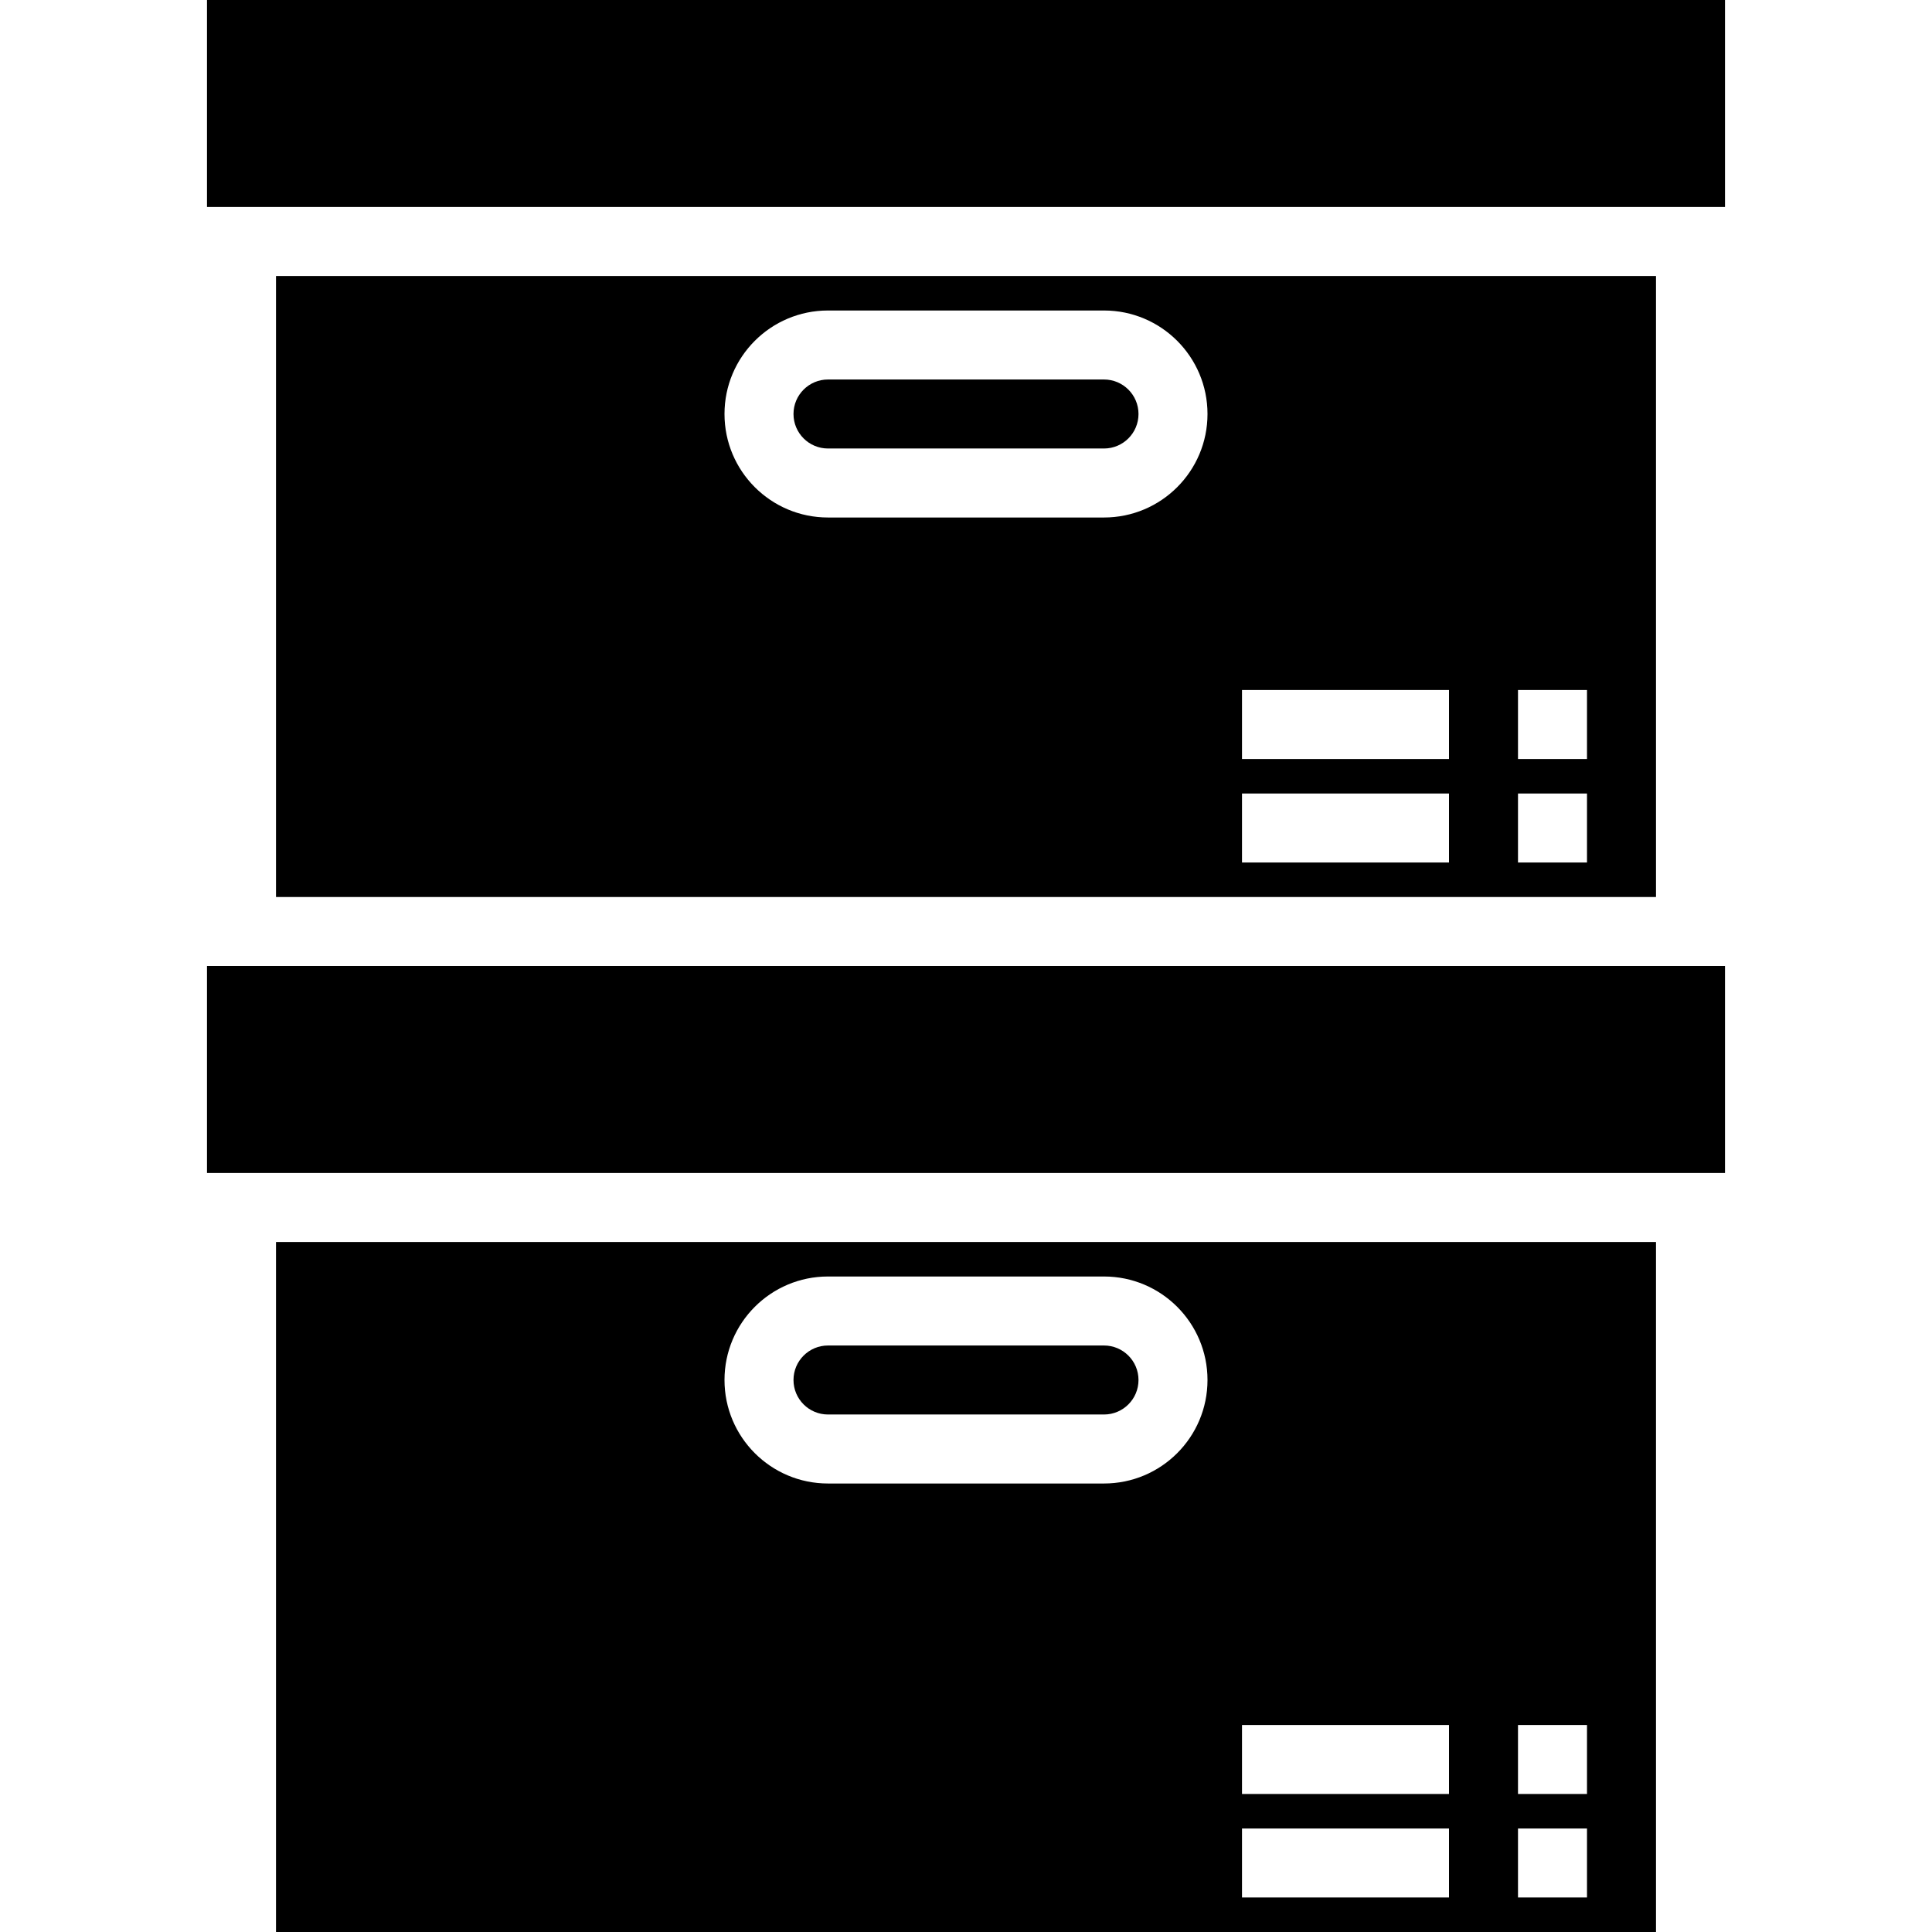
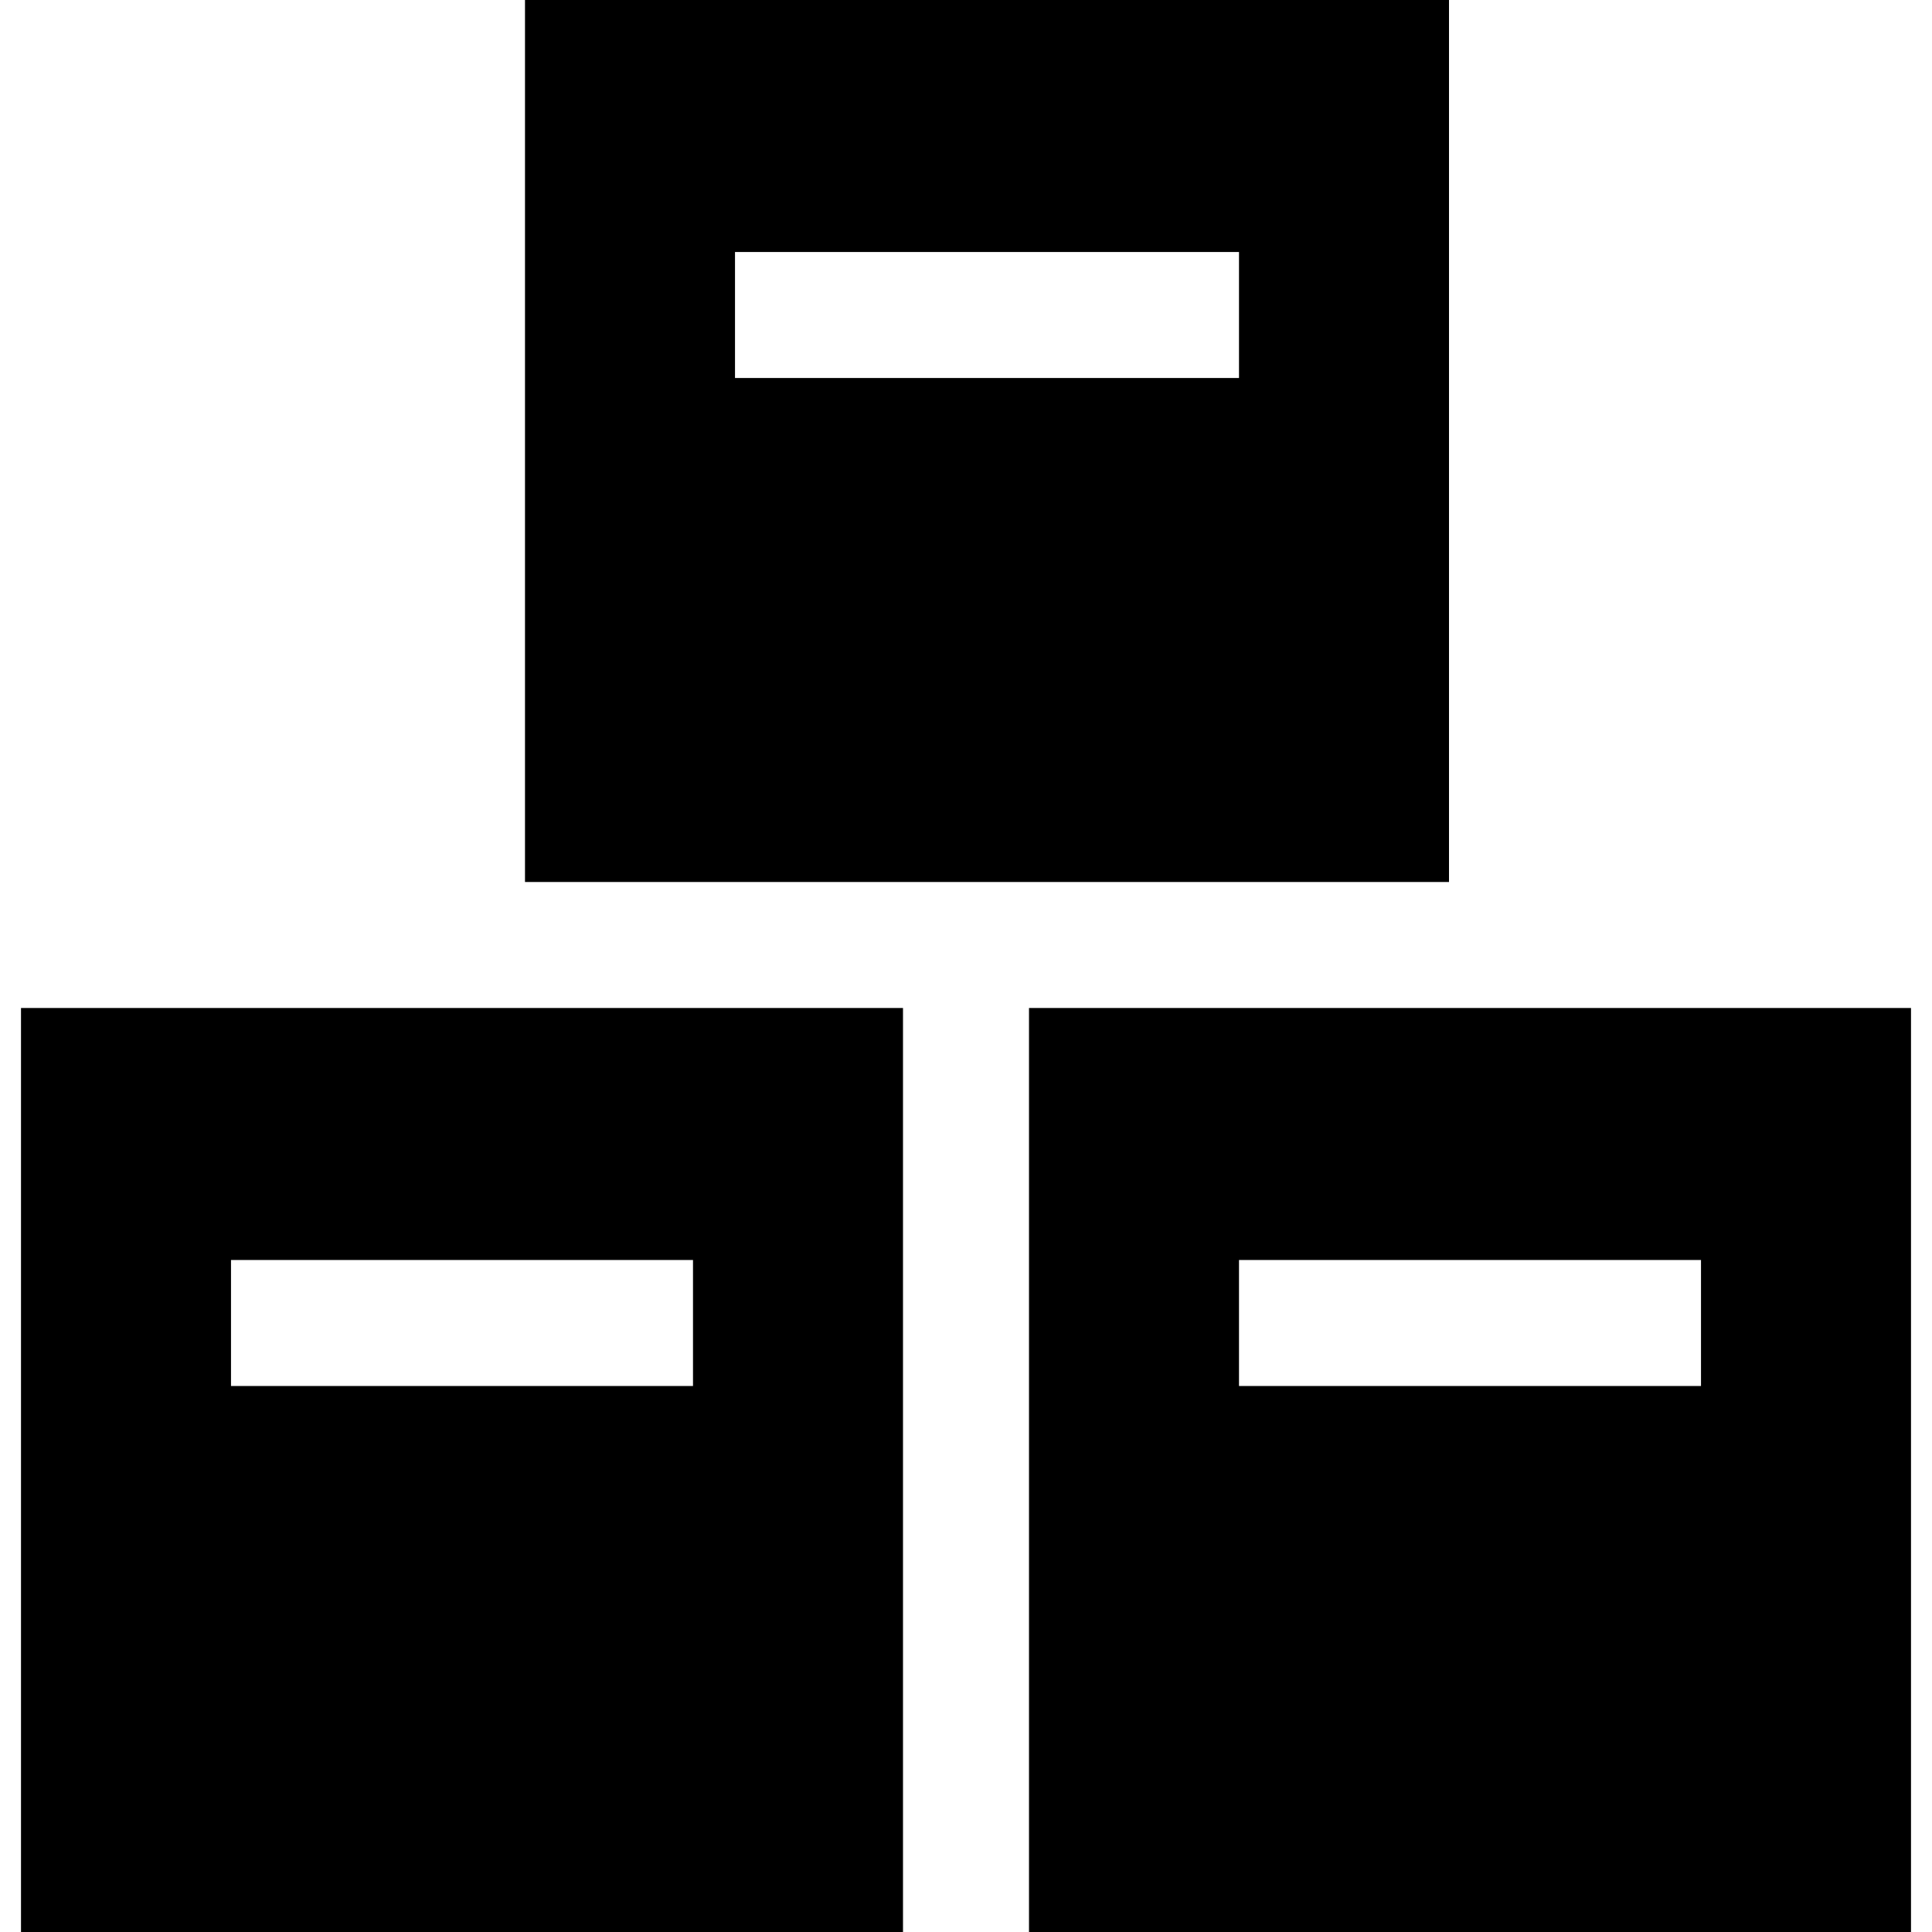
- <svg xmlns="http://www.w3.org/2000/svg" height="448pt" viewBox="-48 0 448 448" width="448pt">
-   <path d="m336 208v-144h-320v144zm-32-48h16v16h-16zm0 24h16v16h-16zm-64-24h48v16h-48zm0 24h48v16h-48zm-96-112h64c13.254 0 24 10.746 24 24s-10.746 24-24 24h-64c-13.254 0-24-10.746-24-24s10.746-24 24-24zm0 0" />
-   <path d="m144 104h64c4.418 0 8-3.582 8-8s-3.582-8-8-8h-64c-4.418 0-8 3.582-8 8s3.582 8 8 8zm0 0" />
-   <path d="m208 312h-64c-4.418 0-8 3.582-8 8s3.582 8 8 8h64c4.418 0 8-3.582 8-8s-3.582-8-8-8zm0 0" />
-   <path d="m0 0h352v48h-352zm0 0" />
-   <path d="m0 224h352v48h-352zm0 0" />
-   <path d="m16 288v160h320v-160zm192 56h-64c-13.254 0-24-10.746-24-24s10.746-24 24-24h64c13.254 0 24 10.746 24 24s-10.746 24-24 24zm80 96h-48v-16h48zm0-24h-48v-16h48zm32 24h-16v-16h16zm0-24h-16v-16h16zm0 0" />
+ <svg xmlns="http://www.w3.org/2000/svg" version="1.1" id="Layer_1" x="0px" y="0px" viewBox="0 0 512 512" style="enable-background:new 0 0 512 512;" xml:space="preserve">
+   <g>
+     <g>
+       <path d="M139.13,0v233.739H384V0H139.13z M328.348,100.174H194.783V66.783h133.565V100.174z" />
+     </g>
+   </g>
+   <g>
+     <g>
+       <path d="M5.565,267.13V512h233.739V267.13H5.565z M183.652,367.304H61.217v-33.391h122.435V367.304z" />
+     </g>
+   </g>
+   <g>
+     <g>
+       <path d="M272.696,267.13V512h233.739V267.13H272.696z M450.783,367.304H328.348v-33.391h122.435V367.304z" />
+     </g>
+   </g>
+   <g>
+ </g>
+   <g>
+ </g>
+   <g>
+ </g>
+   <g>
+ </g>
+   <g>
+ </g>
+   <g>
+ </g>
+   <g>
+ </g>
+   <g>
+ </g>
+   <g>
+ </g>
+   <g>
+ </g>
+   <g>
+ </g>
+   <g>
+ </g>
+   <g>
+ </g>
+   <g>
+ </g>
+   <g>
+ </g>
</svg>
